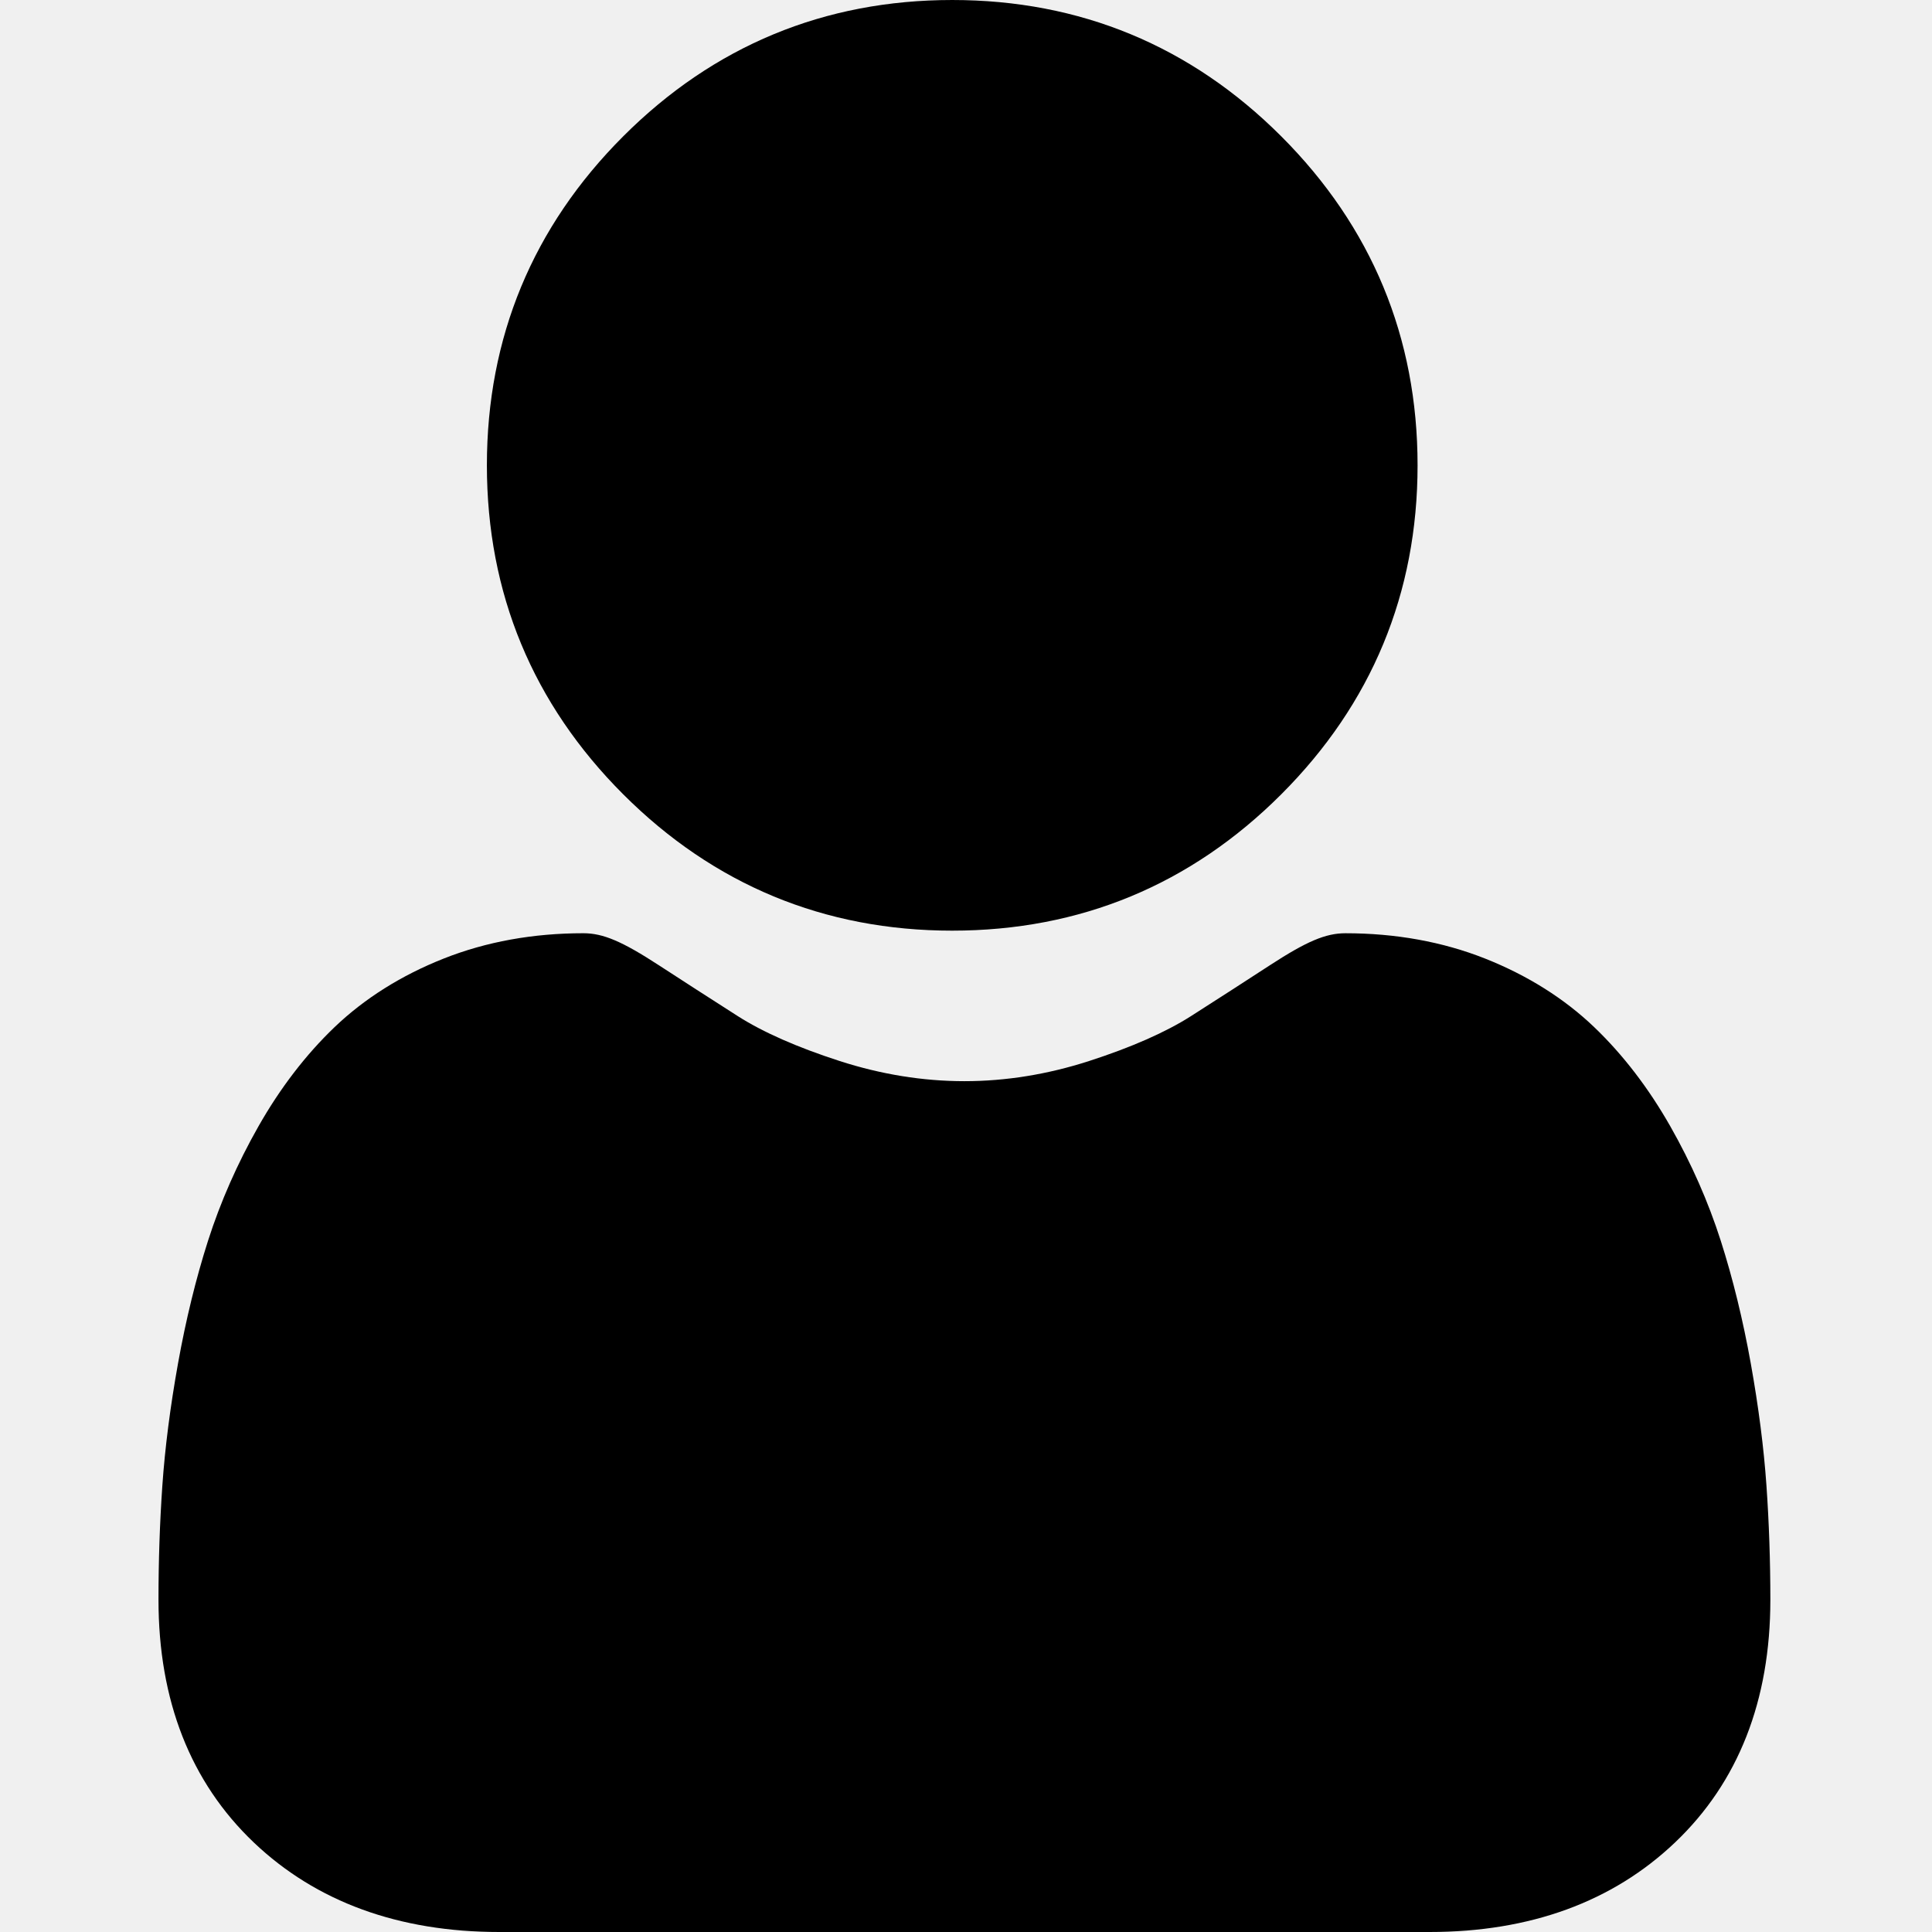
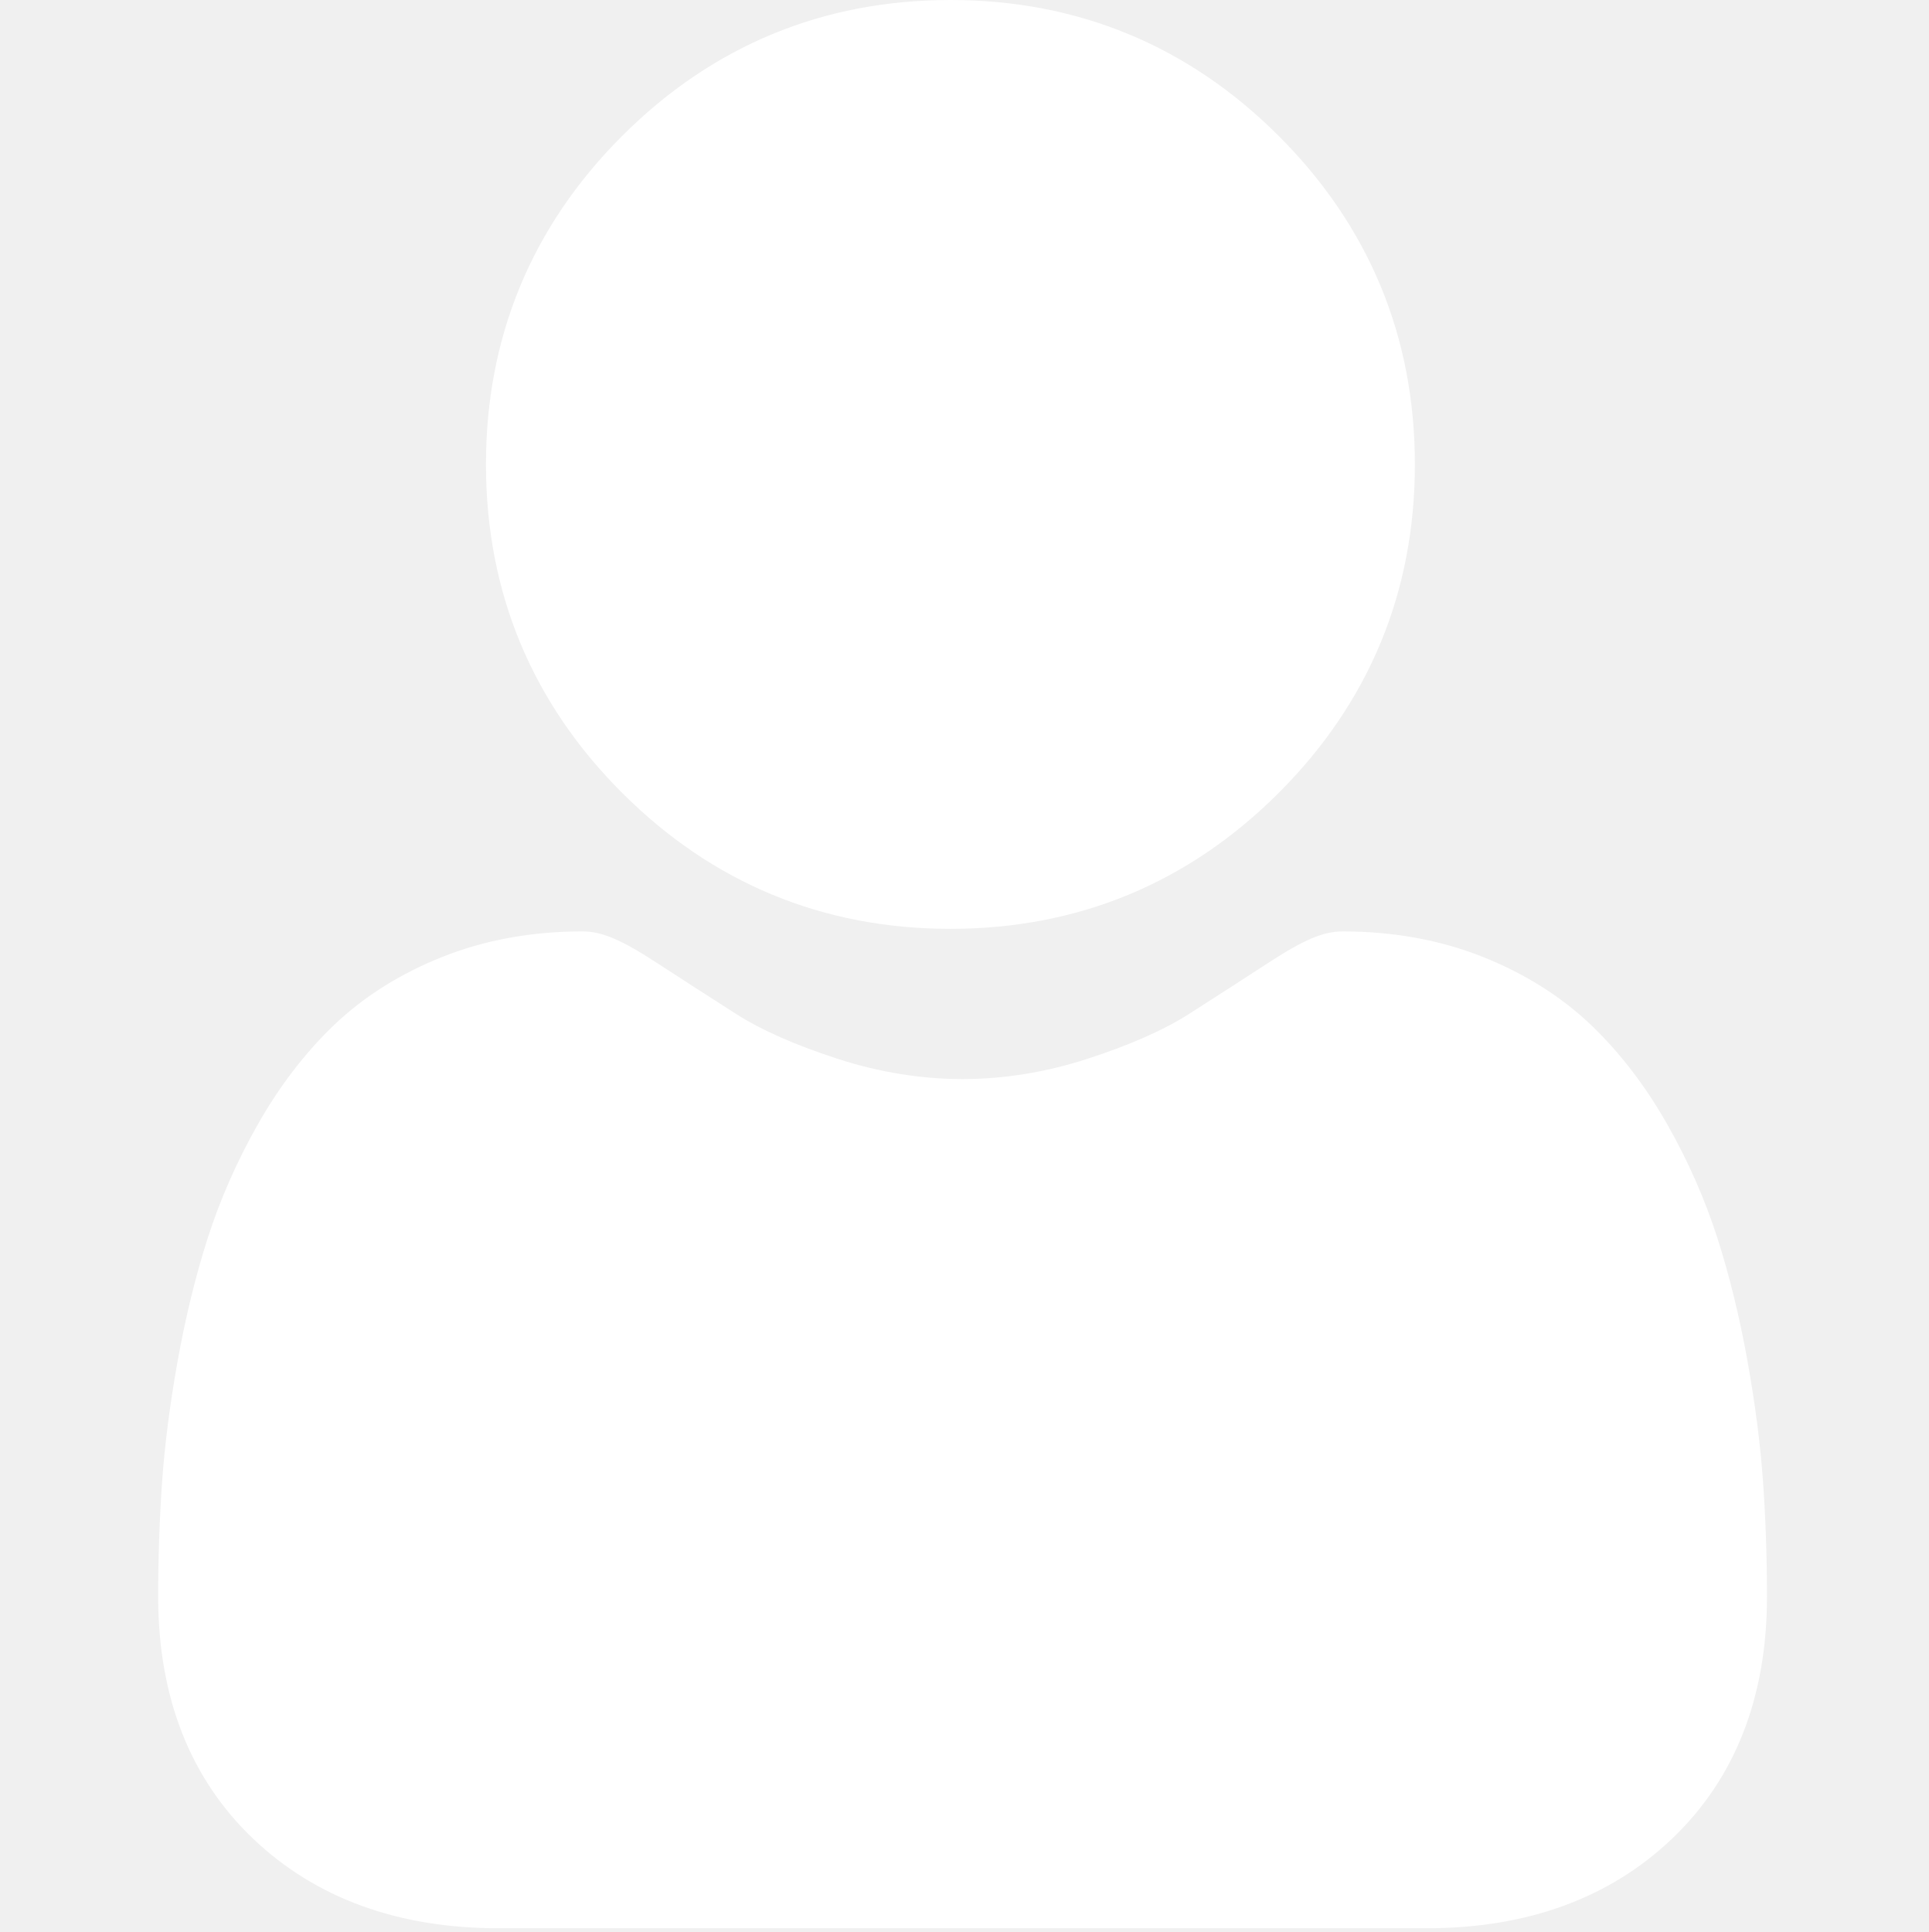
- <svg xmlns="http://www.w3.org/2000/svg" viewBox="-42 0 512 512.002">
-   <path d="m210.352 246.633c33.883 0 63.223-12.152 87.195-36.129 23.973-23.973 36.125-53.305 36.125-87.191 0-33.875-12.152-63.211-36.129-87.191-23.977-23.969-53.312-36.121-87.191-36.121-33.887 0-63.219 12.152-87.191 36.125s-36.129 53.309-36.129 87.188c0 33.887 12.156 63.223 36.133 87.195 23.977 23.969 53.312 36.125 87.188 36.125zm0 0" />
-   <path d="m426.129 393.703c-.691-9.977-2.09-20.859-4.148-32.352-2.078-11.578-4.754-22.523-7.957-32.527-3.309-10.34-7.809-20.551-13.371-30.336-5.773-10.156-12.555-19-20.164-26.277-7.957-7.613-17.699-13.734-28.965-18.199-11.227-4.441-23.668-6.691-36.977-6.691-5.227 0-10.281 2.145-20.043 8.5-6.008 3.918-13.035 8.449-20.879 13.461-6.707 4.273-15.793 8.277-27.016 11.902-10.949 3.543-22.066 5.34-33.039 5.34-10.973 0-22.086-1.797-33.047-5.34-11.211-3.621-20.297-7.625-26.996-11.898-7.77-4.965-14.801-9.496-20.898-13.469-9.75-6.355-14.809-8.5-20.035-8.5-13.312 0-25.75 2.254-36.973 6.699-11.258 4.457-21.004 10.578-28.969 18.199-7.605 7.281-14.391 16.121-20.156 26.273-5.559 9.785-10.059 19.992-13.371 30.34-3.199 10.004-5.875 20.945-7.953 32.523-2.059 11.477-3.457 22.363-4.148 32.363-.68 9.797-1.023 19.965-1.023 30.234 0 26.727 8.496 48.363 25.25 64.32 16.547 15.746 38.441 23.734 65.066 23.734h246.531c26.625 0 48.512-7.984 65.062-23.734 16.758-15.945 25.254-37.586 25.254-64.324-.004-10.316-.352-20.492-1.035-30.242zm0 0" />
+ <svg xmlns="http://www.w3.org/2000/svg" width="512" height="513" viewBox="0 0 512 513" fill="none">
+   <g clip-path="url(#clip0)">
+     <path d="M252.352 246.633C286.234 246.633 315.574 234.48 339.547 210.504C363.52 186.531 375.672 157.199 375.672 123.312C375.672 89.438 363.52 60.102 339.543 36.121C315.566 12.152 286.23 0 252.352 0C218.465 0 189.133 12.152 165.16 36.125C141.188 60.098 129.031 89.434 129.031 123.312C129.031 157.199 141.188 186.535 165.164 210.508C189.141 234.477 218.477 246.633 252.352 246.633V246.633Z" fill="white" />
+     <path d="M468.129 393.703C467.438 383.727 466.039 372.844 463.98 361.352C461.902 349.773 459.227 338.828 456.023 328.824C452.715 318.484 448.215 308.273 442.652 298.488C436.879 288.332 430.098 279.488 422.488 272.211C414.531 264.598 404.789 258.477 393.523 254.012C382.297 249.57 369.855 247.32 356.547 247.32C351.32 247.32 346.266 249.465 336.504 255.82C330.496 259.738 323.469 264.27 315.625 269.281C308.918 273.555 299.832 277.559 288.609 281.184C277.66 284.727 266.543 286.523 255.57 286.523C244.598 286.523 233.484 284.727 222.523 281.184C211.312 277.562 202.227 273.559 195.527 269.285C187.758 264.32 180.727 259.789 174.629 255.816C164.879 249.461 159.82 247.316 154.594 247.316C141.281 247.316 128.844 249.57 117.621 254.016C106.363 258.473 96.617 264.594 88.652 272.215C81.047 279.496 74.262 288.336 68.496 298.488C62.938 308.273 58.438 318.48 55.125 328.828C51.926 338.832 49.25 349.773 47.172 361.352C45.113 372.828 43.715 383.715 43.023 393.715C42.344 403.512 42 413.68 42 423.949C42 450.676 50.496 472.312 67.25 488.27C83.797 504.016 105.691 512.004 132.316 512.004H378.848C405.473 512.004 427.359 504.02 443.91 488.27C460.668 472.324 469.164 450.684 469.164 423.945C469.16 413.629 468.813 403.453 468.129 393.703V393.703Z" fill="white" />
+   </g>
+   <defs>
+     <clipPath id="clip0">
+       <rect width="512" height="512.002" fill="white" />
+     </clipPath>
+   </defs>
</svg>
